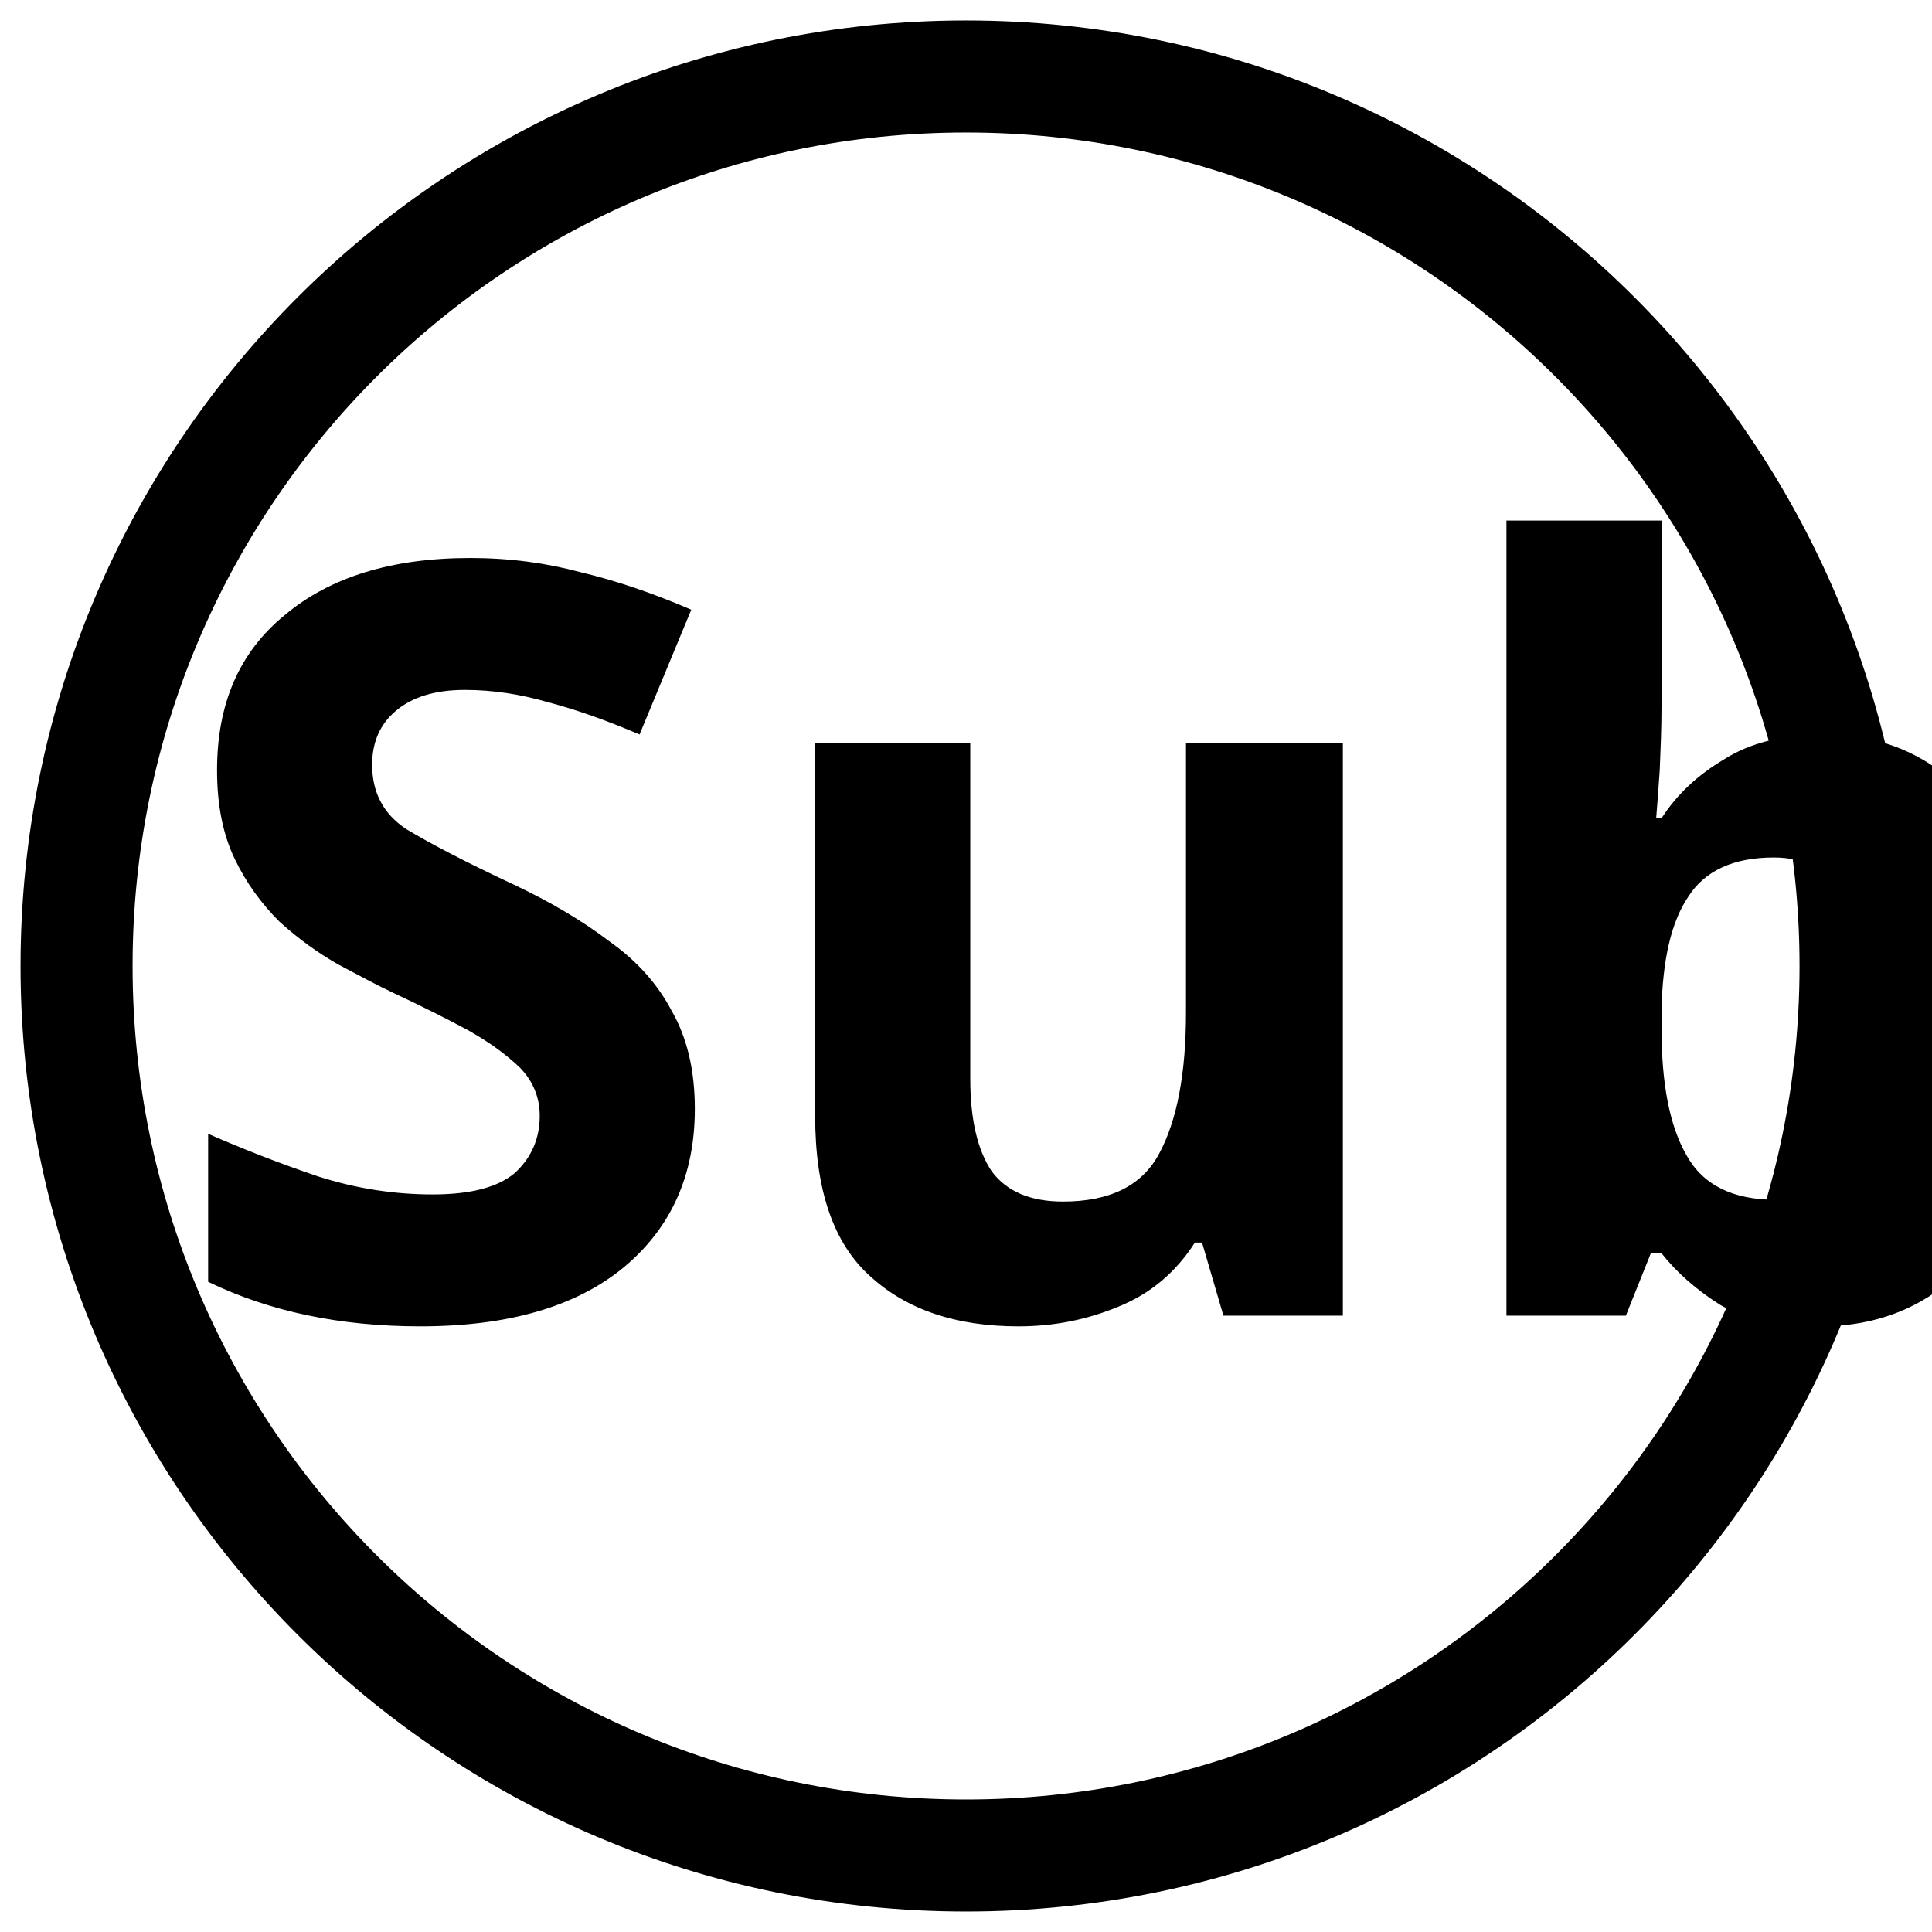
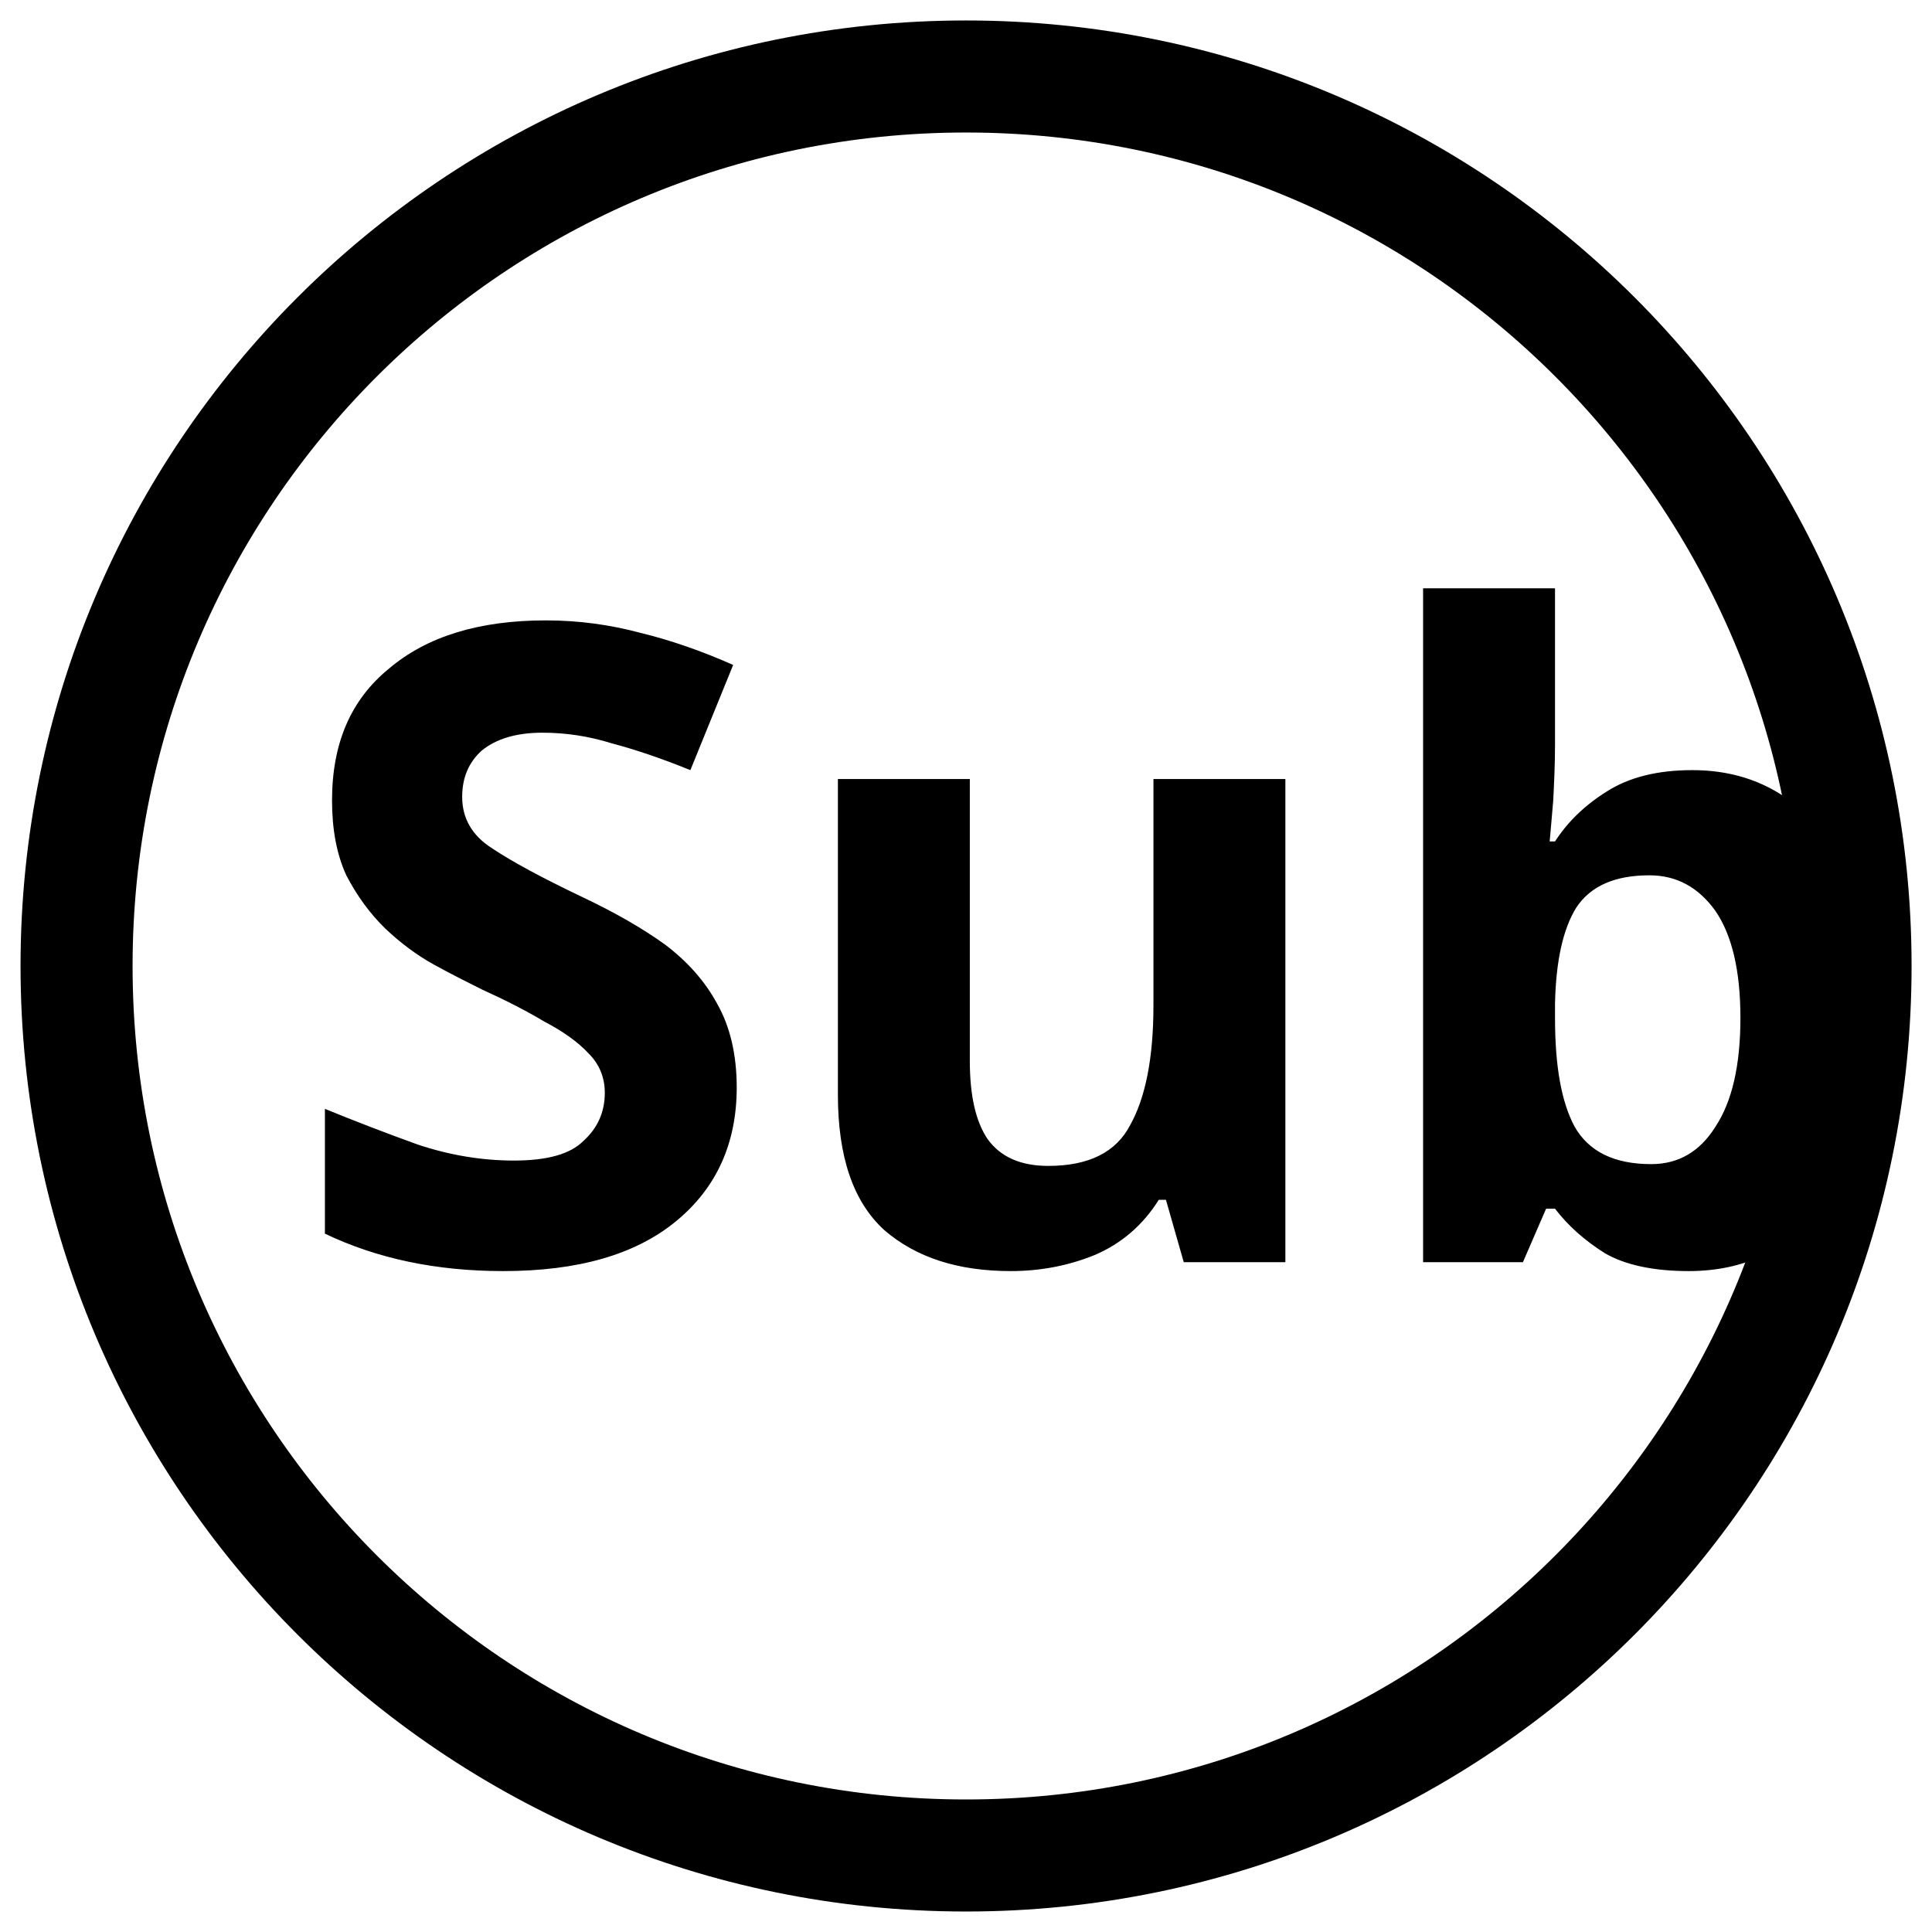
<svg xmlns="http://www.w3.org/2000/svg" xmlns:ns1="http://www.openswatchbook.org/uri/2009/osb" width="64" height="64" viewBox="0 0 16.933 16.933" version="1.1" id="svg8">
  <defs id="defs2">
    <linearGradient id="linearGradient4534" ns1:paint="solid">
      <stop style="stop-color:#000000;stop-opacity:1;" offset="0" id="stop4532" />
    </linearGradient>
  </defs>
  <g id="layer1" transform="translate(0,-280.0666)">
-     <text xml:space="preserve" style="font-style:normal;font-variant:normal;font-weight:bold;font-stretch:normal;font-size:18.344px;line-height:1.25;font-family:Calibri;-inkscape-font-specification:'Calibri Bold';letter-spacing:0px;word-spacing:0px;fill:#000000;fill-opacity:1;stroke:none;stroke-width:0.265" x="1.402" y="291.599" id="text6050">
-       <tspan id="tspan6048" x="1.402" y="291.599" style="font-style:normal;font-variant:normal;font-weight:bold;font-stretch:normal;font-size:9.172px;line-height:0;font-family:Calibri;-inkscape-font-specification:'Calibri Bold';stroke-width:0.265" dy="0">Sub</tspan>
+     <text xml:space="preserve" style="font-style:normal;font-variant:normal;font-weight:bold;font-stretch:normal;font-size:18.344px;line-height:1.25;font-family:Calibri;-inkscape-font-specification:'Calibri Bold';letter-spacing:0px;word-spacing:0px;fill:#000000;fill-opacity:1;stroke:none;stroke-width:0.265" x="2.489" y="291.127" id="text6050">
+       <tspan id="tspan6048" x="2.489" y="291.127" style="font-style:normal;font-variant:normal;font-weight:bold;font-stretch:normal;font-size:7.761px;line-height:0;font-family:Calibri;-inkscape-font-specification:'Calibri Bold';stroke-width:0.265" dy="0">Sub</tspan>
    </text>
    <circle id="path3723" cx="8.467" cy="288.533" style="fill:none;fill-opacity:1;stroke:#000000;stroke-width:0.982;stroke-miterlimit:4;stroke-dasharray:none;stroke-opacity:1" r="7.796" />
  </g>
</svg>
